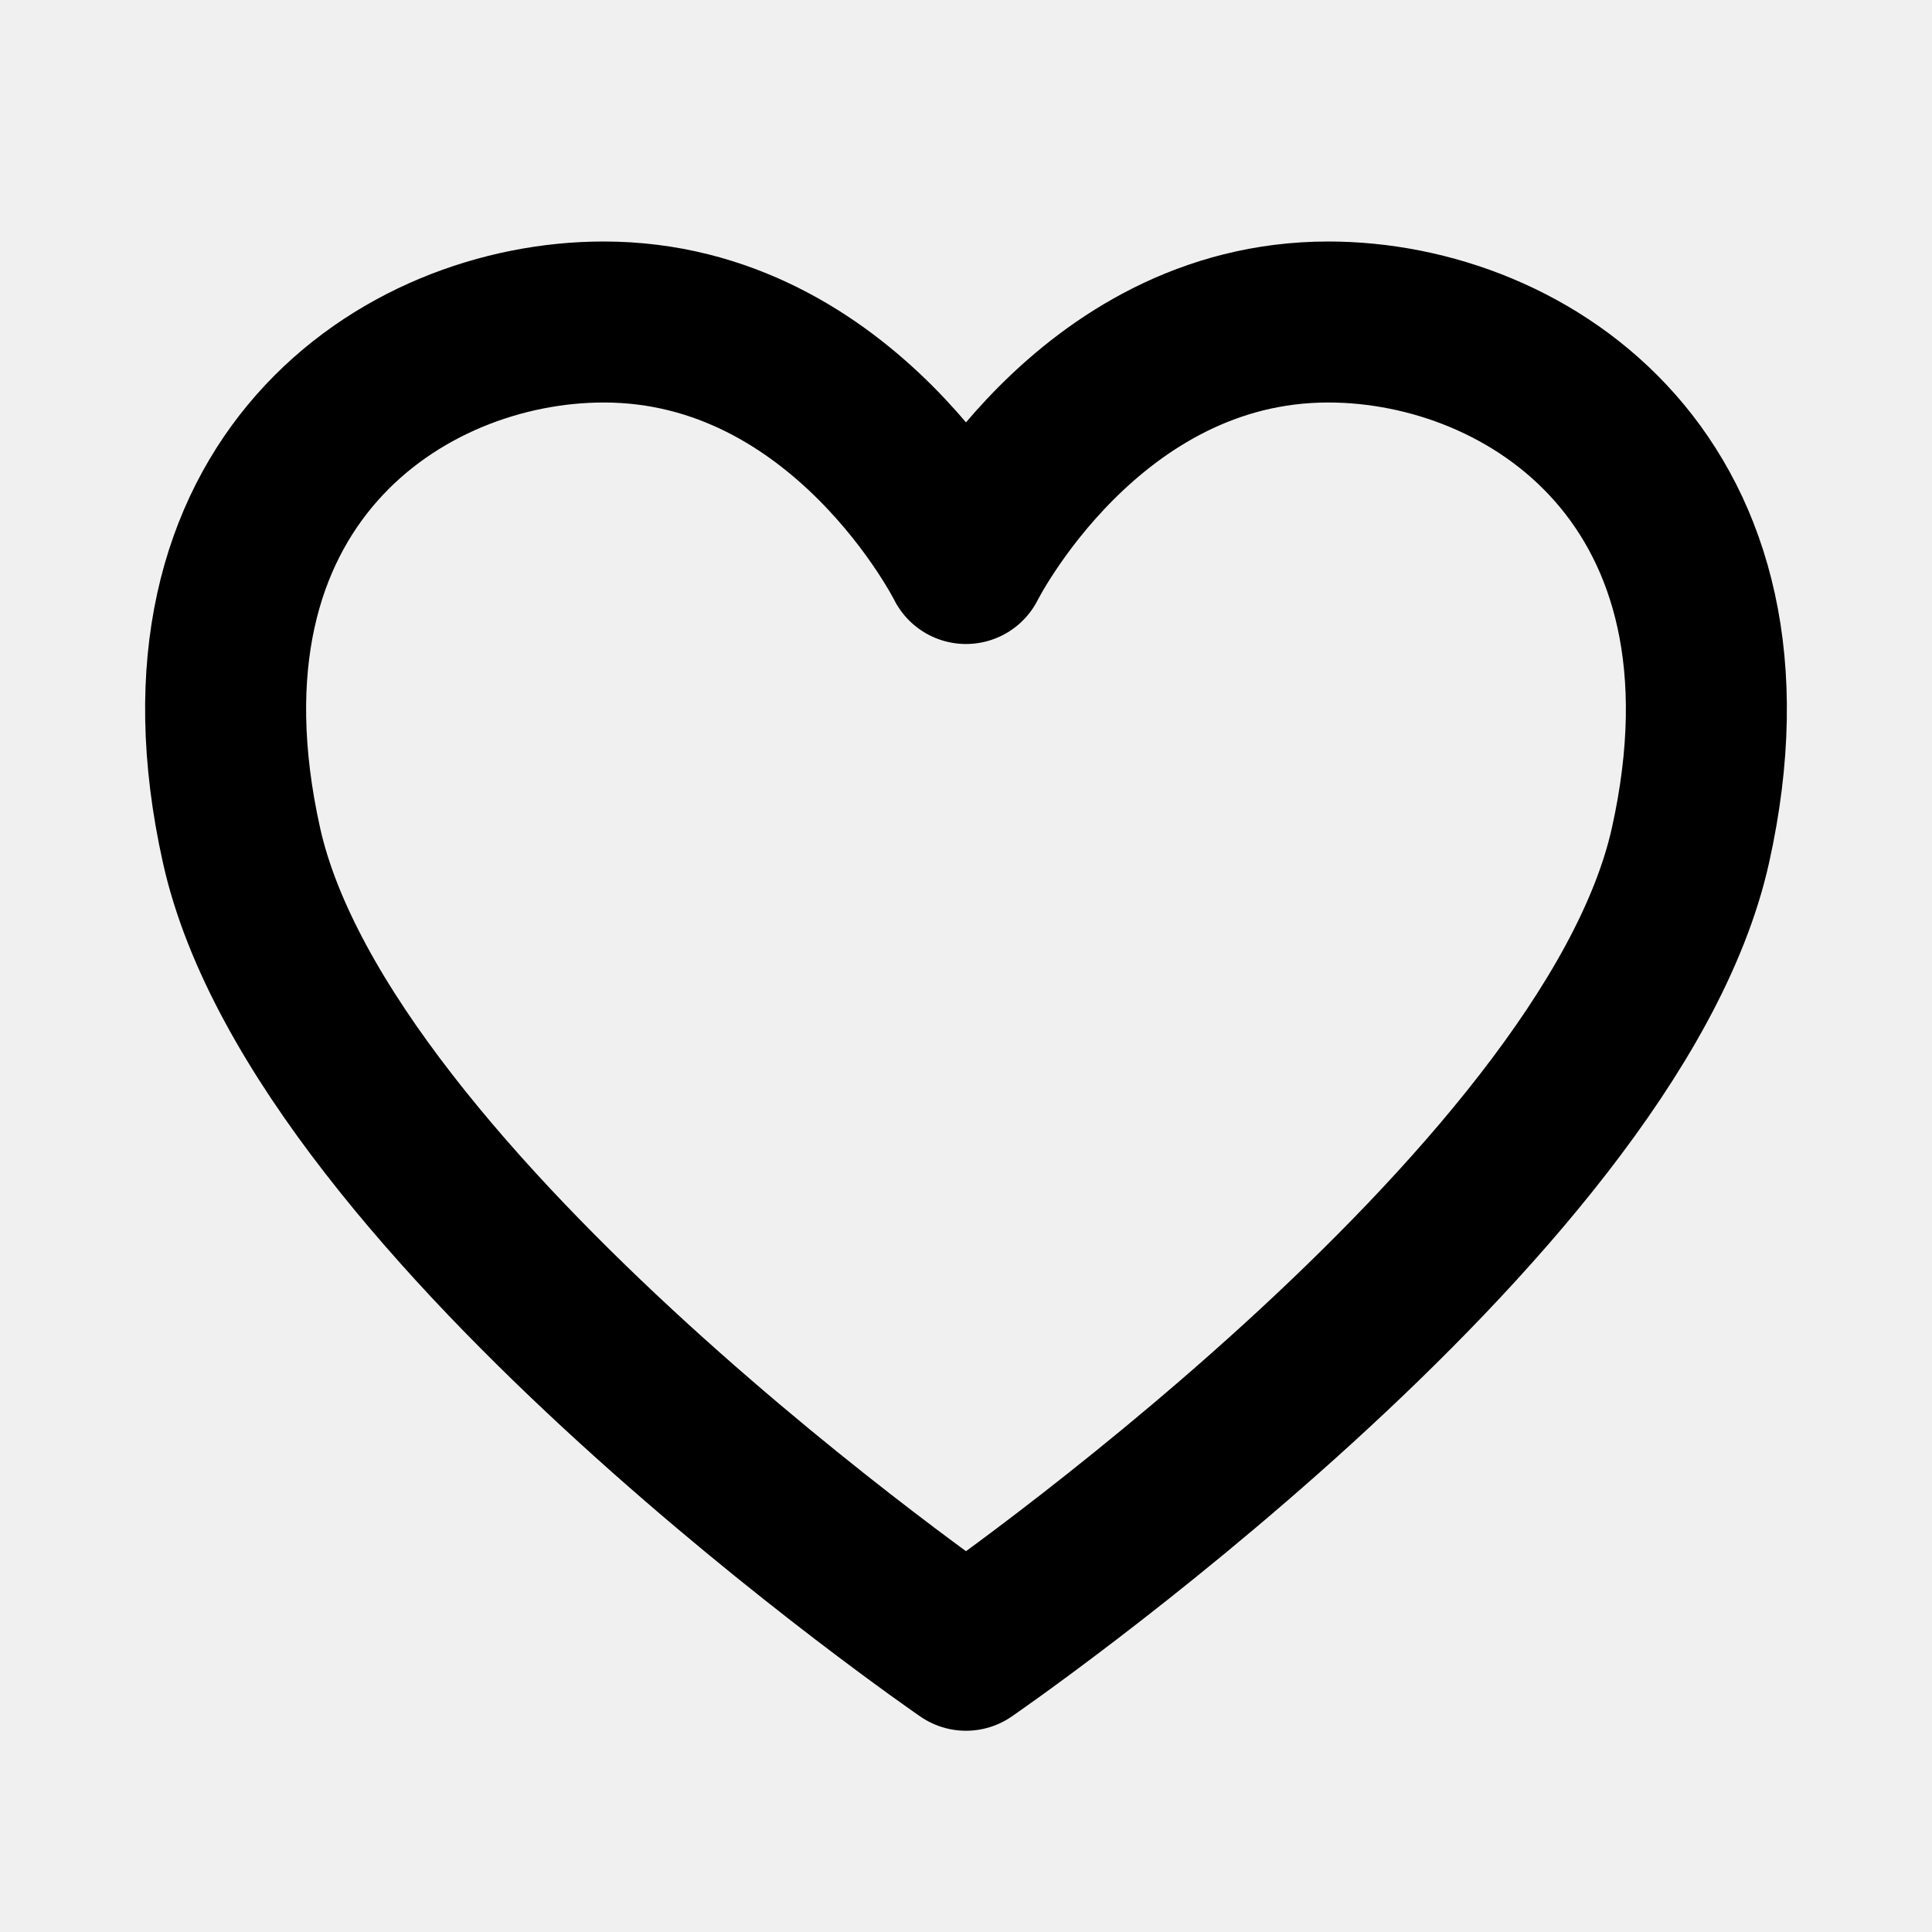
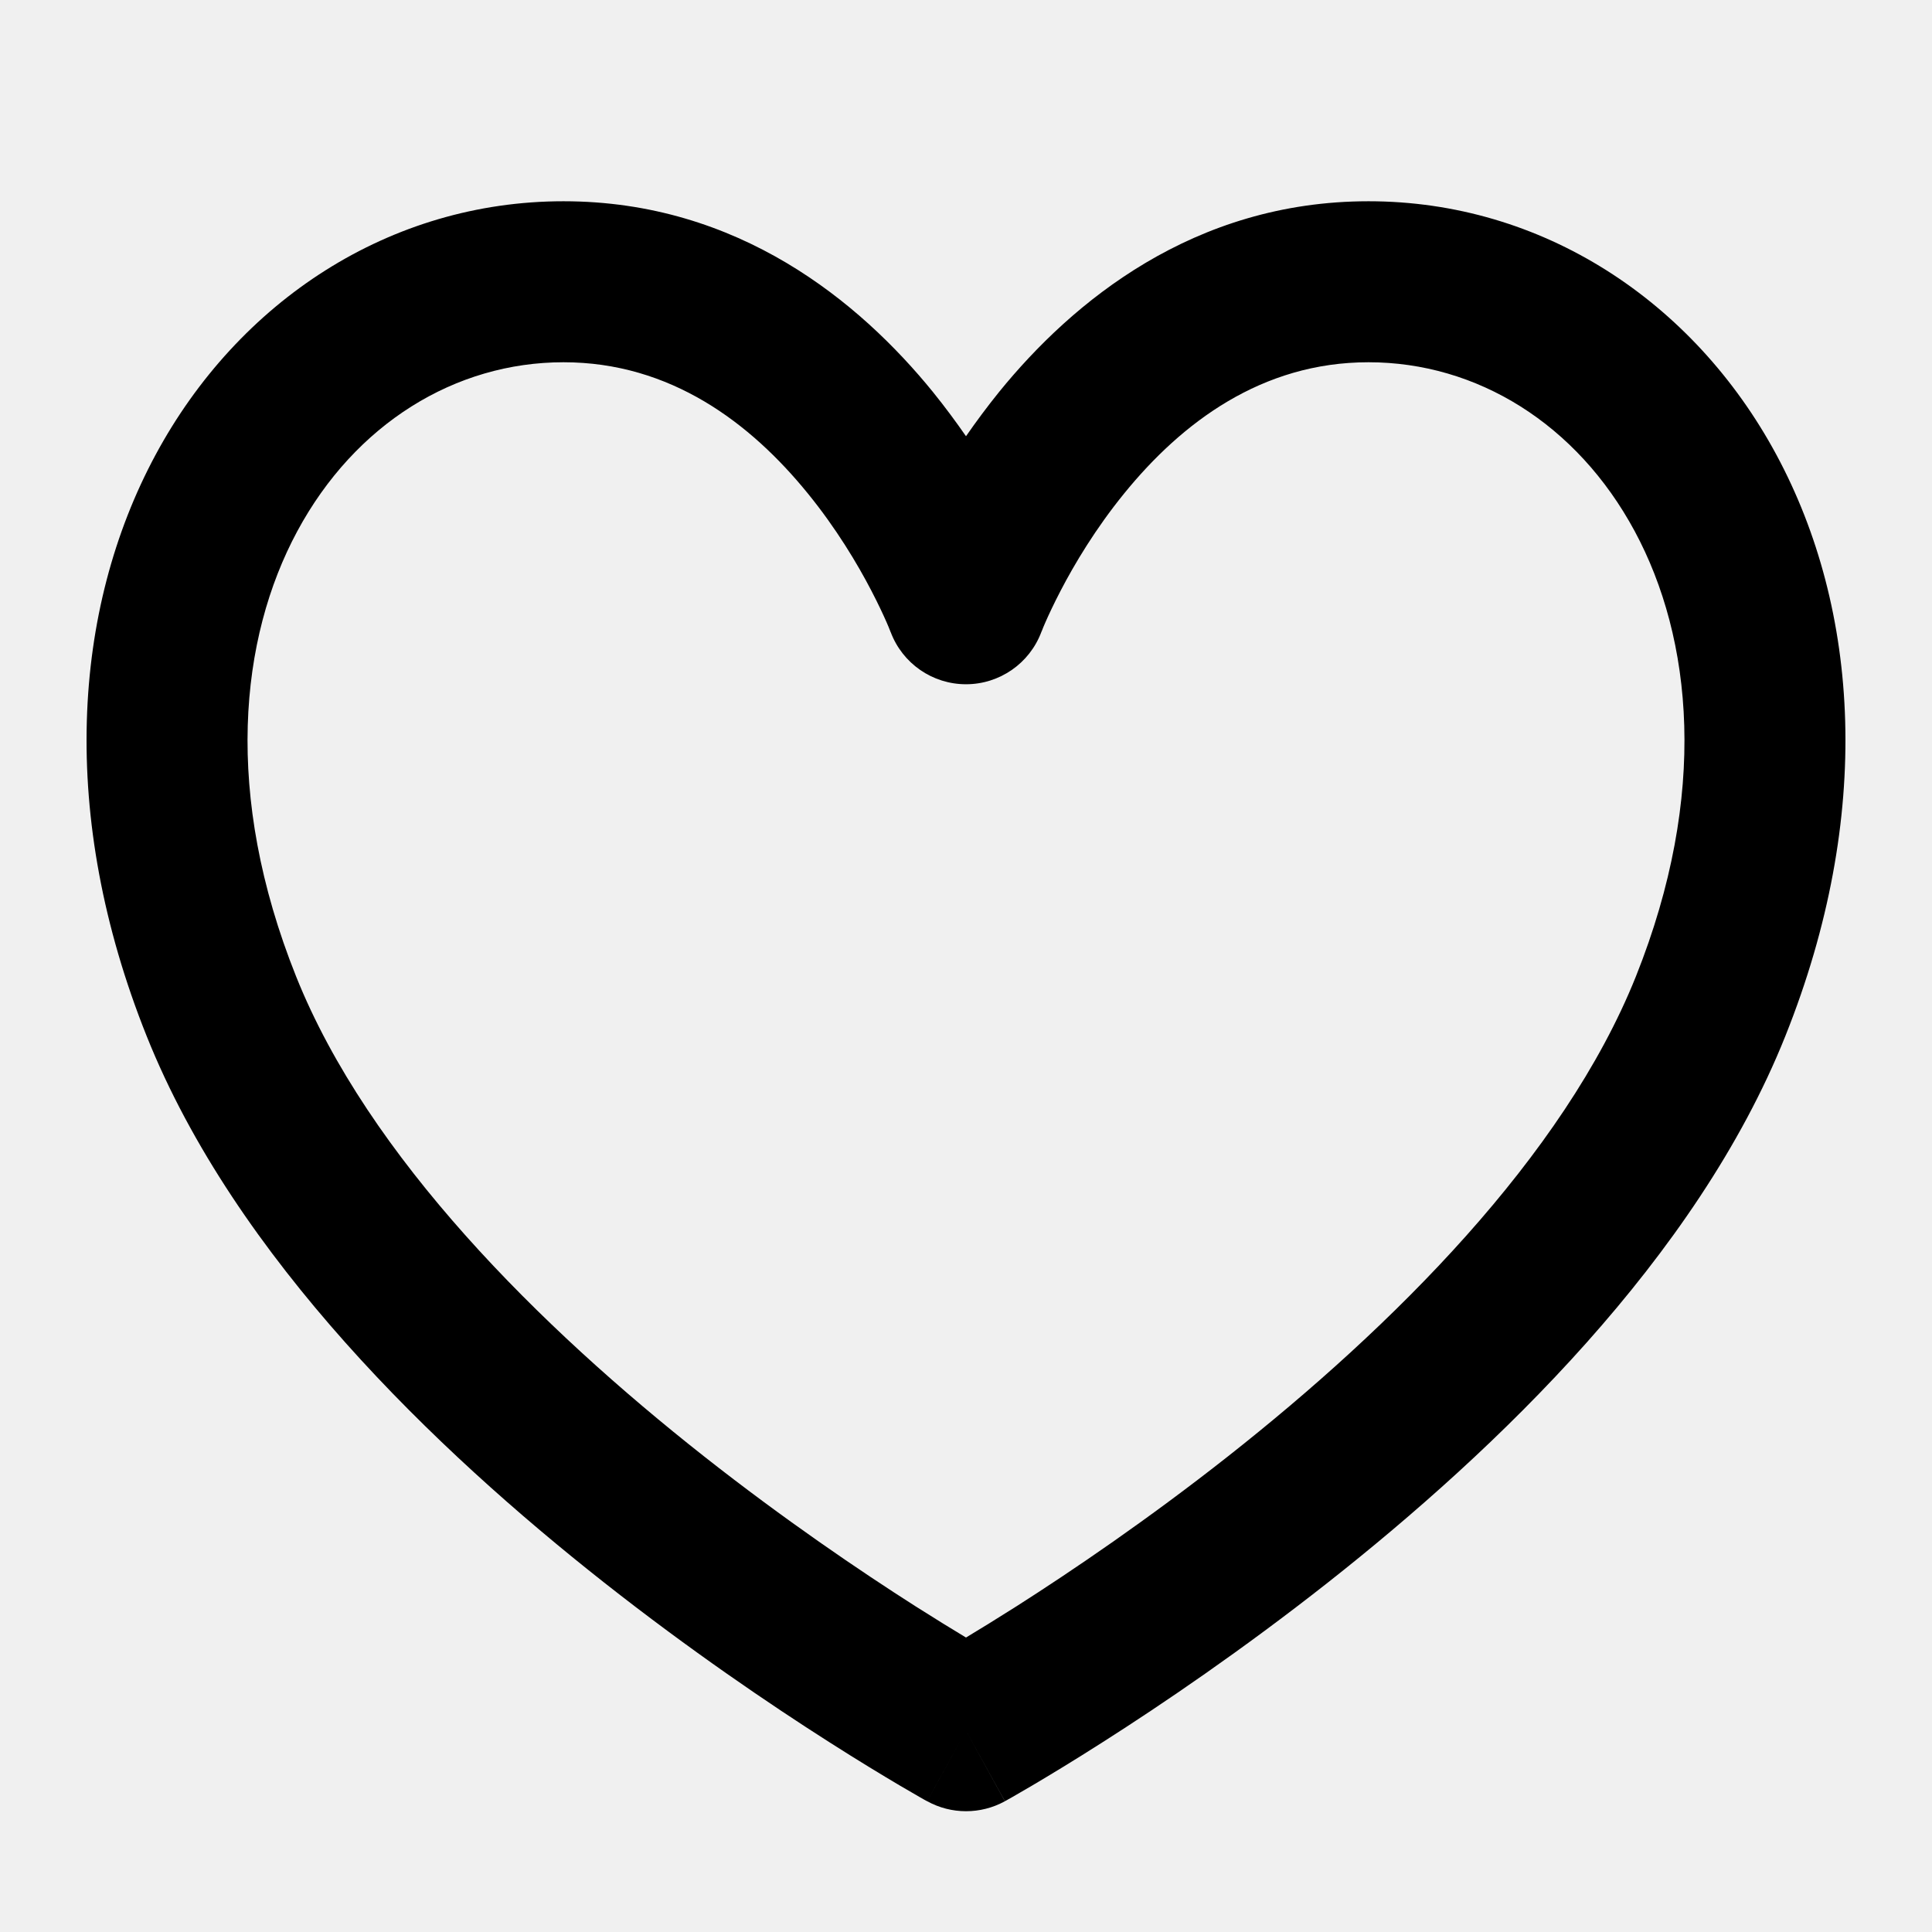
<svg xmlns="http://www.w3.org/2000/svg" width="24" height="24" viewBox="0 0 24 24" fill="none">
  <g clip-path="url(#clip0)">
-     <path d="M7.5 4C10.5 4 12 7 12 7C12 7 13.5 4 16.5 4C19 4 22 6 21 10.5C20 15 12 20.5 12 20.5C12 20.5 4 15 3 10.5C2 6 5 4 7.5 4Z" stroke="black" stroke-width="2" stroke-linecap="round" stroke-linejoin="round" />
+     <path fill-rule="evenodd" clip-rule="evenodd" d="M1.932 5.651C2.963 3.736 4.845 2.5 7 2.5C9.172 2.5 10.679 3.749 11.589 4.869C11.739 5.055 11.876 5.24 12 5.419C12.124 5.24 12.261 5.055 12.411 4.869C13.321 3.749 14.828 2.5 17 2.5C19.154 2.5 21.037 3.736 22.068 5.651C23.102 7.572 23.273 10.135 22.178 12.871C21.076 15.627 18.586 18.012 16.494 19.66C15.43 20.498 14.433 21.174 13.701 21.64C13.335 21.874 13.034 22.055 12.823 22.18C12.718 22.242 12.634 22.29 12.577 22.323C12.556 22.335 12.539 22.345 12.525 22.352C12.519 22.355 12.514 22.358 12.51 22.361L12.491 22.371L12.486 22.374L12.484 22.375C12.484 22.375 12.483 22.376 12 21.5C11.517 22.376 11.517 22.375 11.517 22.375L11.514 22.374L11.509 22.371L11.49 22.361C11.475 22.352 11.452 22.339 11.423 22.323C11.366 22.29 11.282 22.242 11.177 22.18C10.966 22.055 10.665 21.874 10.299 21.64C9.567 21.174 8.57 20.498 7.506 19.66C5.414 18.012 2.924 15.627 1.822 12.871C0.727 10.135 0.898 7.572 1.932 5.651ZM12 21.5L11.517 22.375C11.817 22.541 12.182 22.541 12.483 22.376L12 21.5ZM12 20.342C12.171 20.239 12.383 20.109 12.627 19.954C13.317 19.514 14.257 18.877 15.256 18.09C17.289 16.488 19.424 14.373 20.322 12.129C21.227 9.865 21.023 7.928 20.307 6.599C19.588 5.264 18.346 4.5 17 4.5C15.672 4.5 14.679 5.251 13.964 6.131C13.611 6.565 13.349 7.004 13.176 7.337C13.09 7.502 13.027 7.638 12.987 7.729C12.967 7.774 12.953 7.809 12.945 7.83L12.936 7.851C12.79 8.241 12.417 8.5 12 8.5C11.584 8.5 11.212 8.243 11.065 7.854C11.065 7.853 11.064 7.853 11.064 7.853C11.064 7.852 11.064 7.853 11.064 7.853L11.055 7.83C11.047 7.809 11.033 7.774 11.013 7.729C10.973 7.638 10.91 7.502 10.824 7.337C10.651 7.004 10.389 6.565 10.036 6.131C9.321 5.251 8.328 4.5 7 4.5C5.655 4.5 4.412 5.264 3.693 6.599C2.977 7.928 2.773 9.865 3.678 12.129C4.576 14.373 6.711 16.488 8.744 18.09C9.743 18.877 10.683 19.514 11.373 19.954C11.617 20.109 11.829 20.239 12 20.342Z" fill="black" />
  </g>
  <defs>
    <clipPath id="clip0">
      <rect width="24" height="24" fill="white" />
    </clipPath>
  </defs>
</svg>
